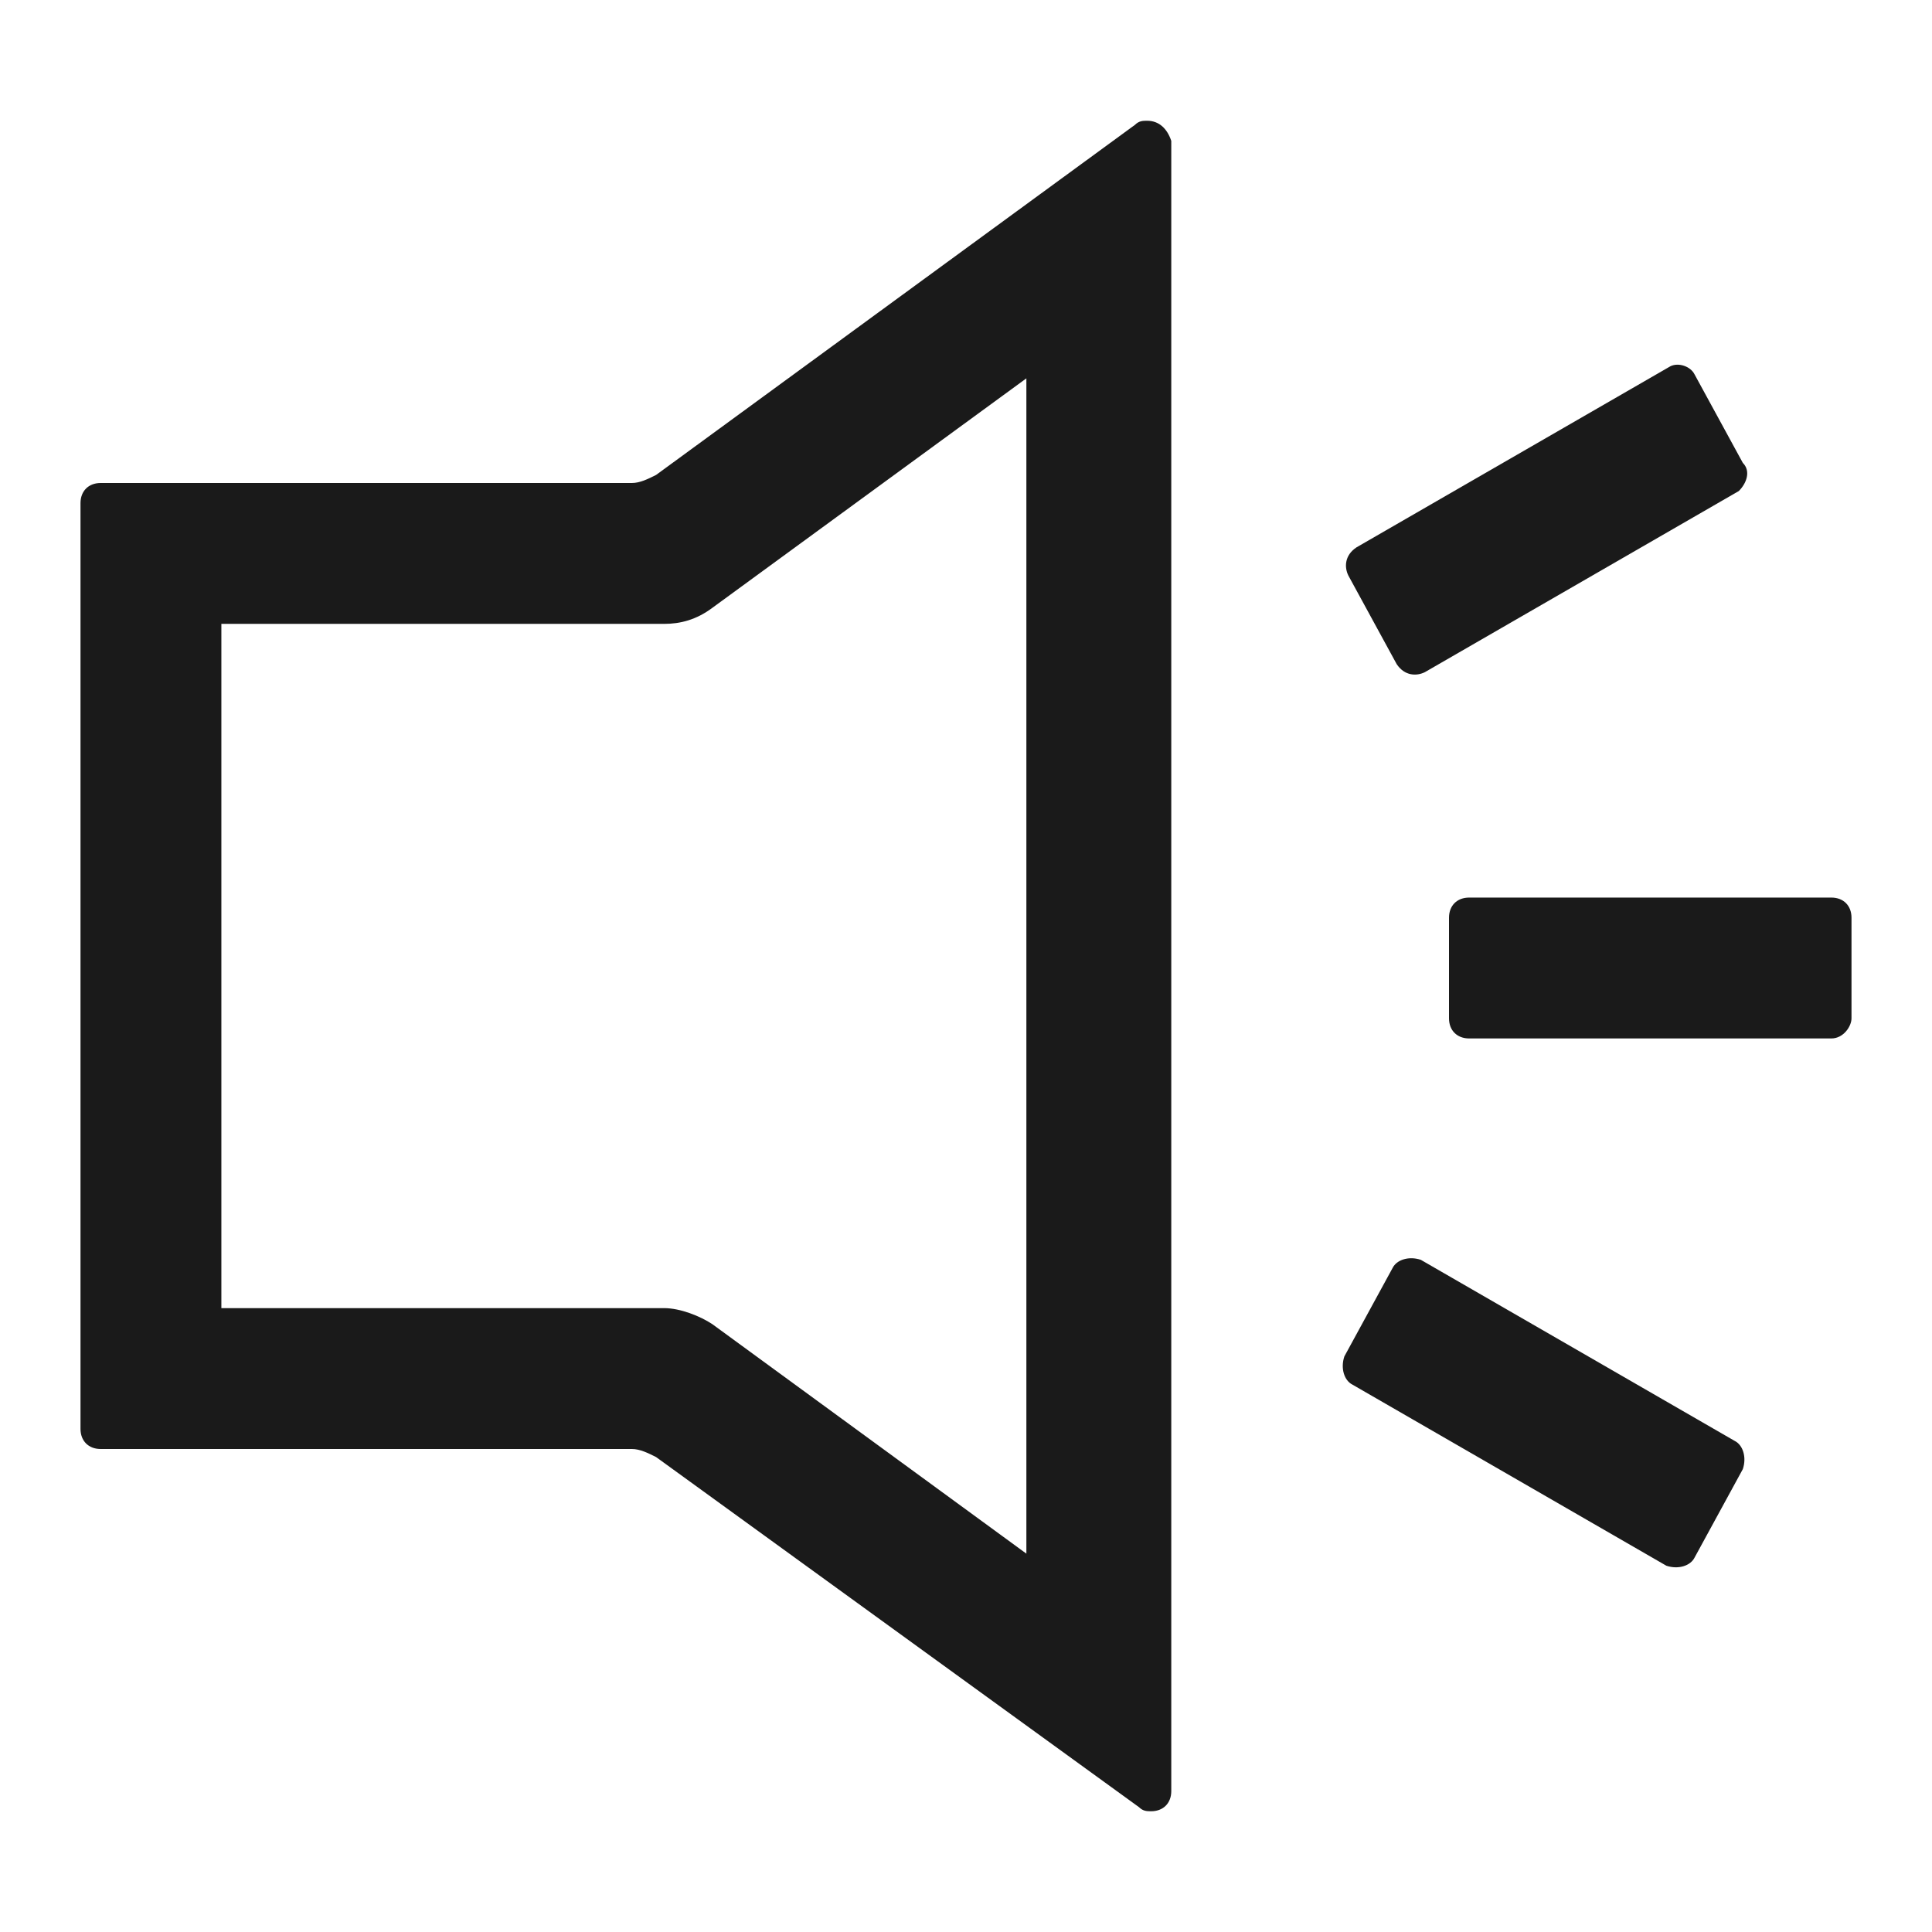
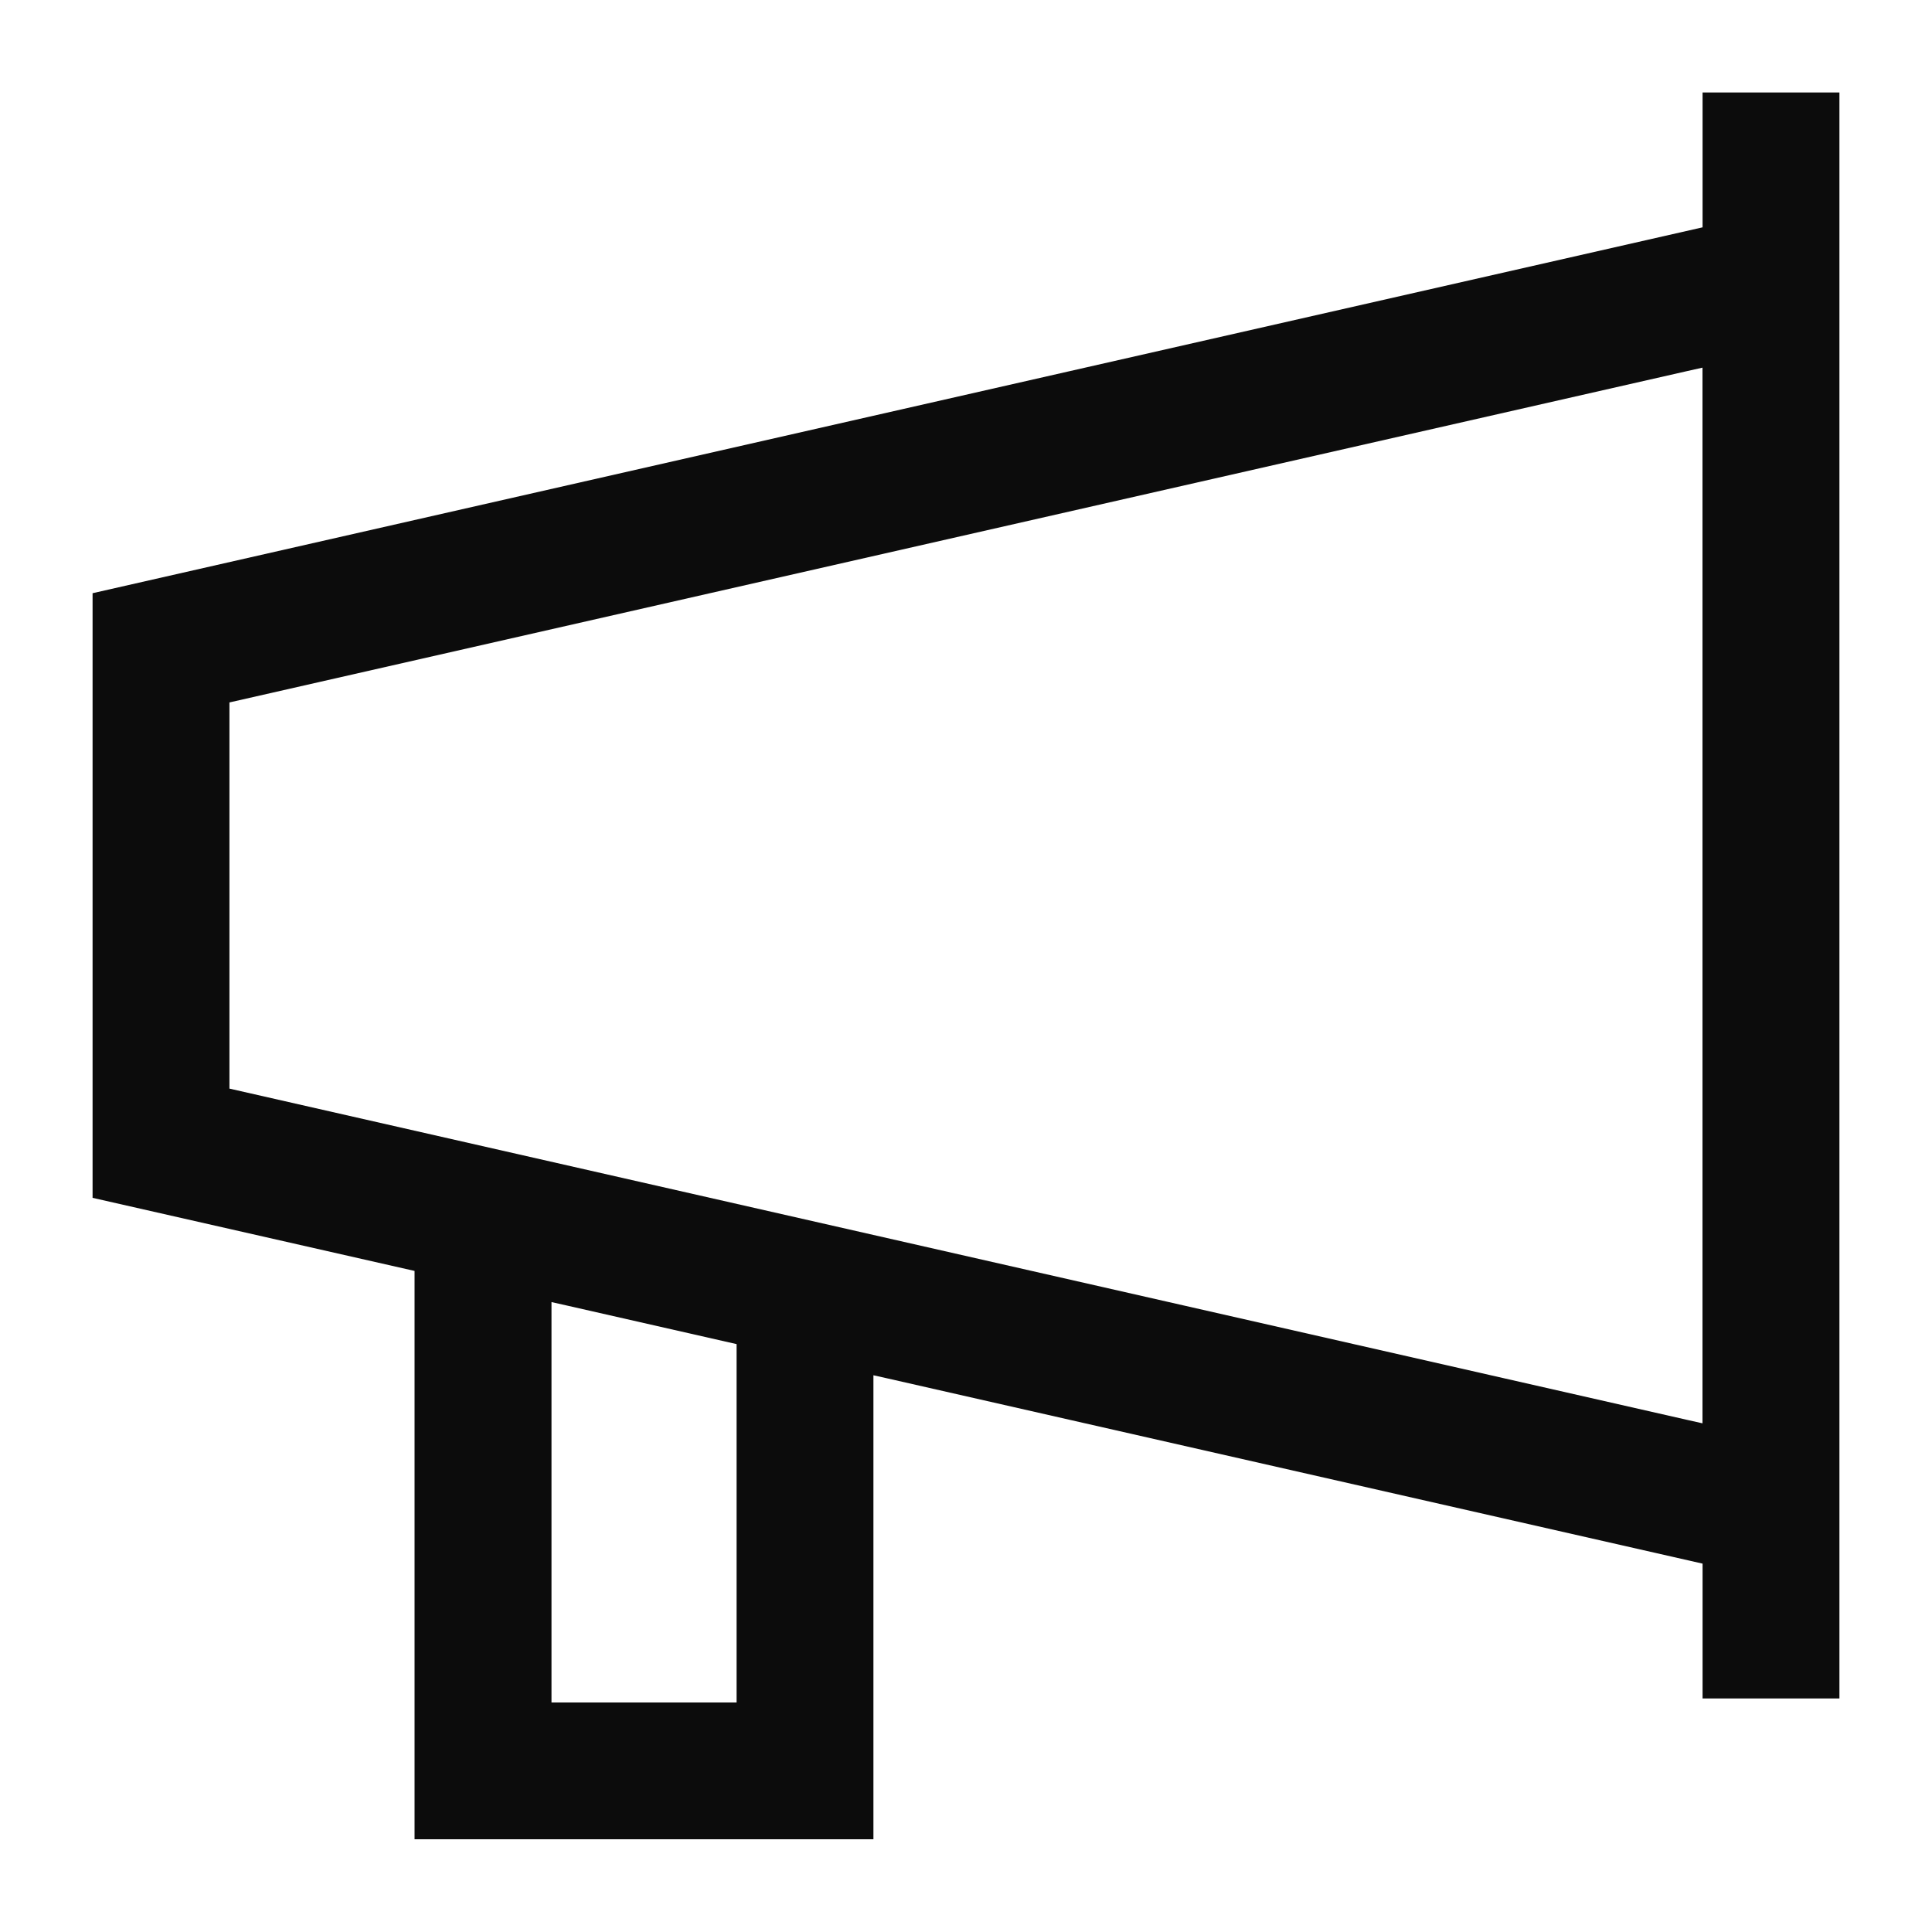
- <svg xmlns="http://www.w3.org/2000/svg" width="24" height="24" fill="none">
-   <path d="M22.75 12.9h-4.5c-.15 0-.25-.1-.25-.25V11.4c0-.15.1-.25.25-.25h4.5c.15 0 .25.1.25.25v1.25c0 .1-.1.25-.25.25ZM21.6 6.1l-3.9 2.25c-.1.05-.25.05-.35-.1l-.6-1.1c-.05-.1-.05-.25.1-.35l3.9-2.25c.1-.05.25 0 .3.1l.6 1.1c.1.1.05.25-.05.35Zm-.9 13.35-3.9-2.25c-.1-.05-.15-.2-.1-.35l.6-1.1c.05-.1.2-.15.35-.1l3.9 2.25c.1.05.15.2.1.35l-.6 1.1c-.05.1-.2.15-.35.1ZM12.75 4.7v14.6l-3.9-2.85c-.15-.1-.4-.2-.6-.2h-5.5v-8.5h5.5c.2 0 .4-.05.6-.2l3.9-2.85Zm1.5-3.2c-.05 0-.1 0-.15.05L8.15 5.9c-.1.05-.2.1-.3.1h-6.6C1.1 6 1 6.1 1 6.25v11.5c0 .15.1.25.25.25h6.6c.1 0 .2.05.3.1l6 4.35c.05.05.1.05.15.05.15 0 .25-.1.25-.25V1.75c-.05-.15-.15-.25-.3-.25Z" fill="#1A1A1A" />
+ <svg xmlns="http://www.w3.org/2000/svg" width="24" height="24" viewBox="0 0 24 24" fill="none">
+   <path d="M5.15 22.849v-7.061l-4-.908V7.369l20-4.545v-1.675h1.7V21.099h-1.7v-1.675l-10.117-2.299-.183-.041v5.764h-5.7Zm1.7-1.7h2.3v-4.452l-2.116-.481-.183-.041v4.974ZM20.966 4.608 2.85 8.726v4.797l18.116 4.117.183.041V4.567l-.183.041v.001Z" fill="#0C0C0C" />
</svg>
